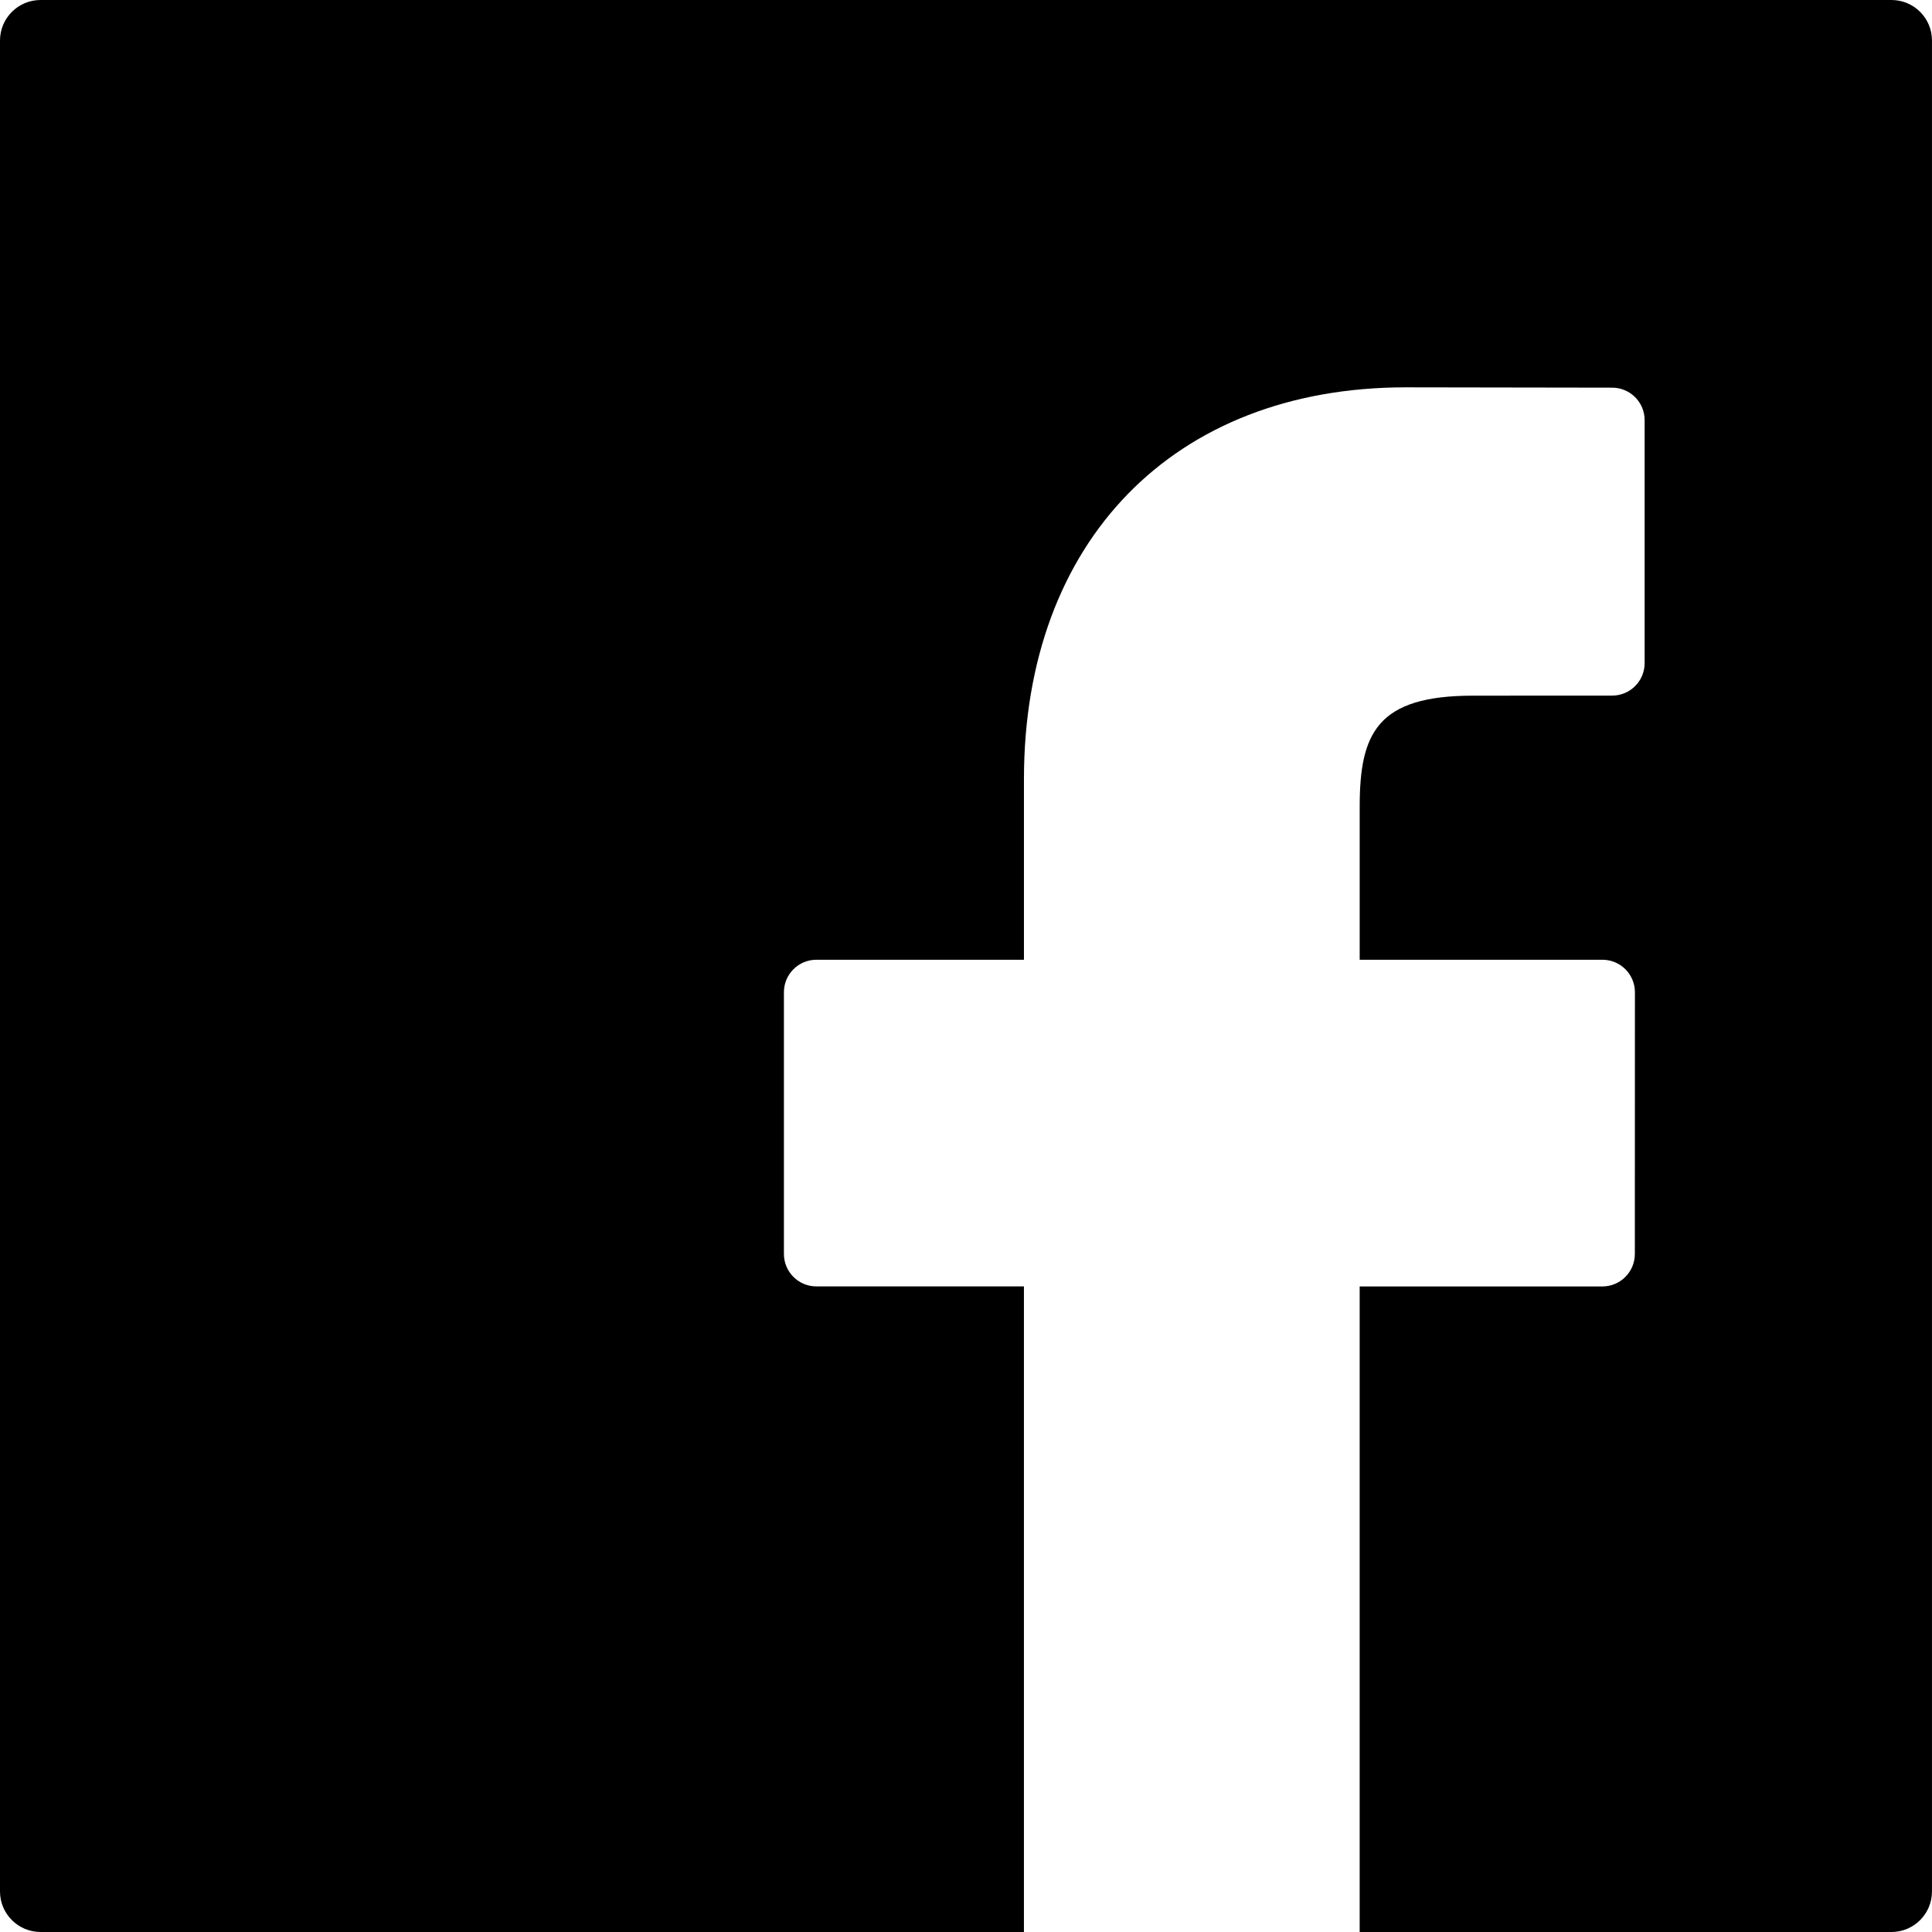
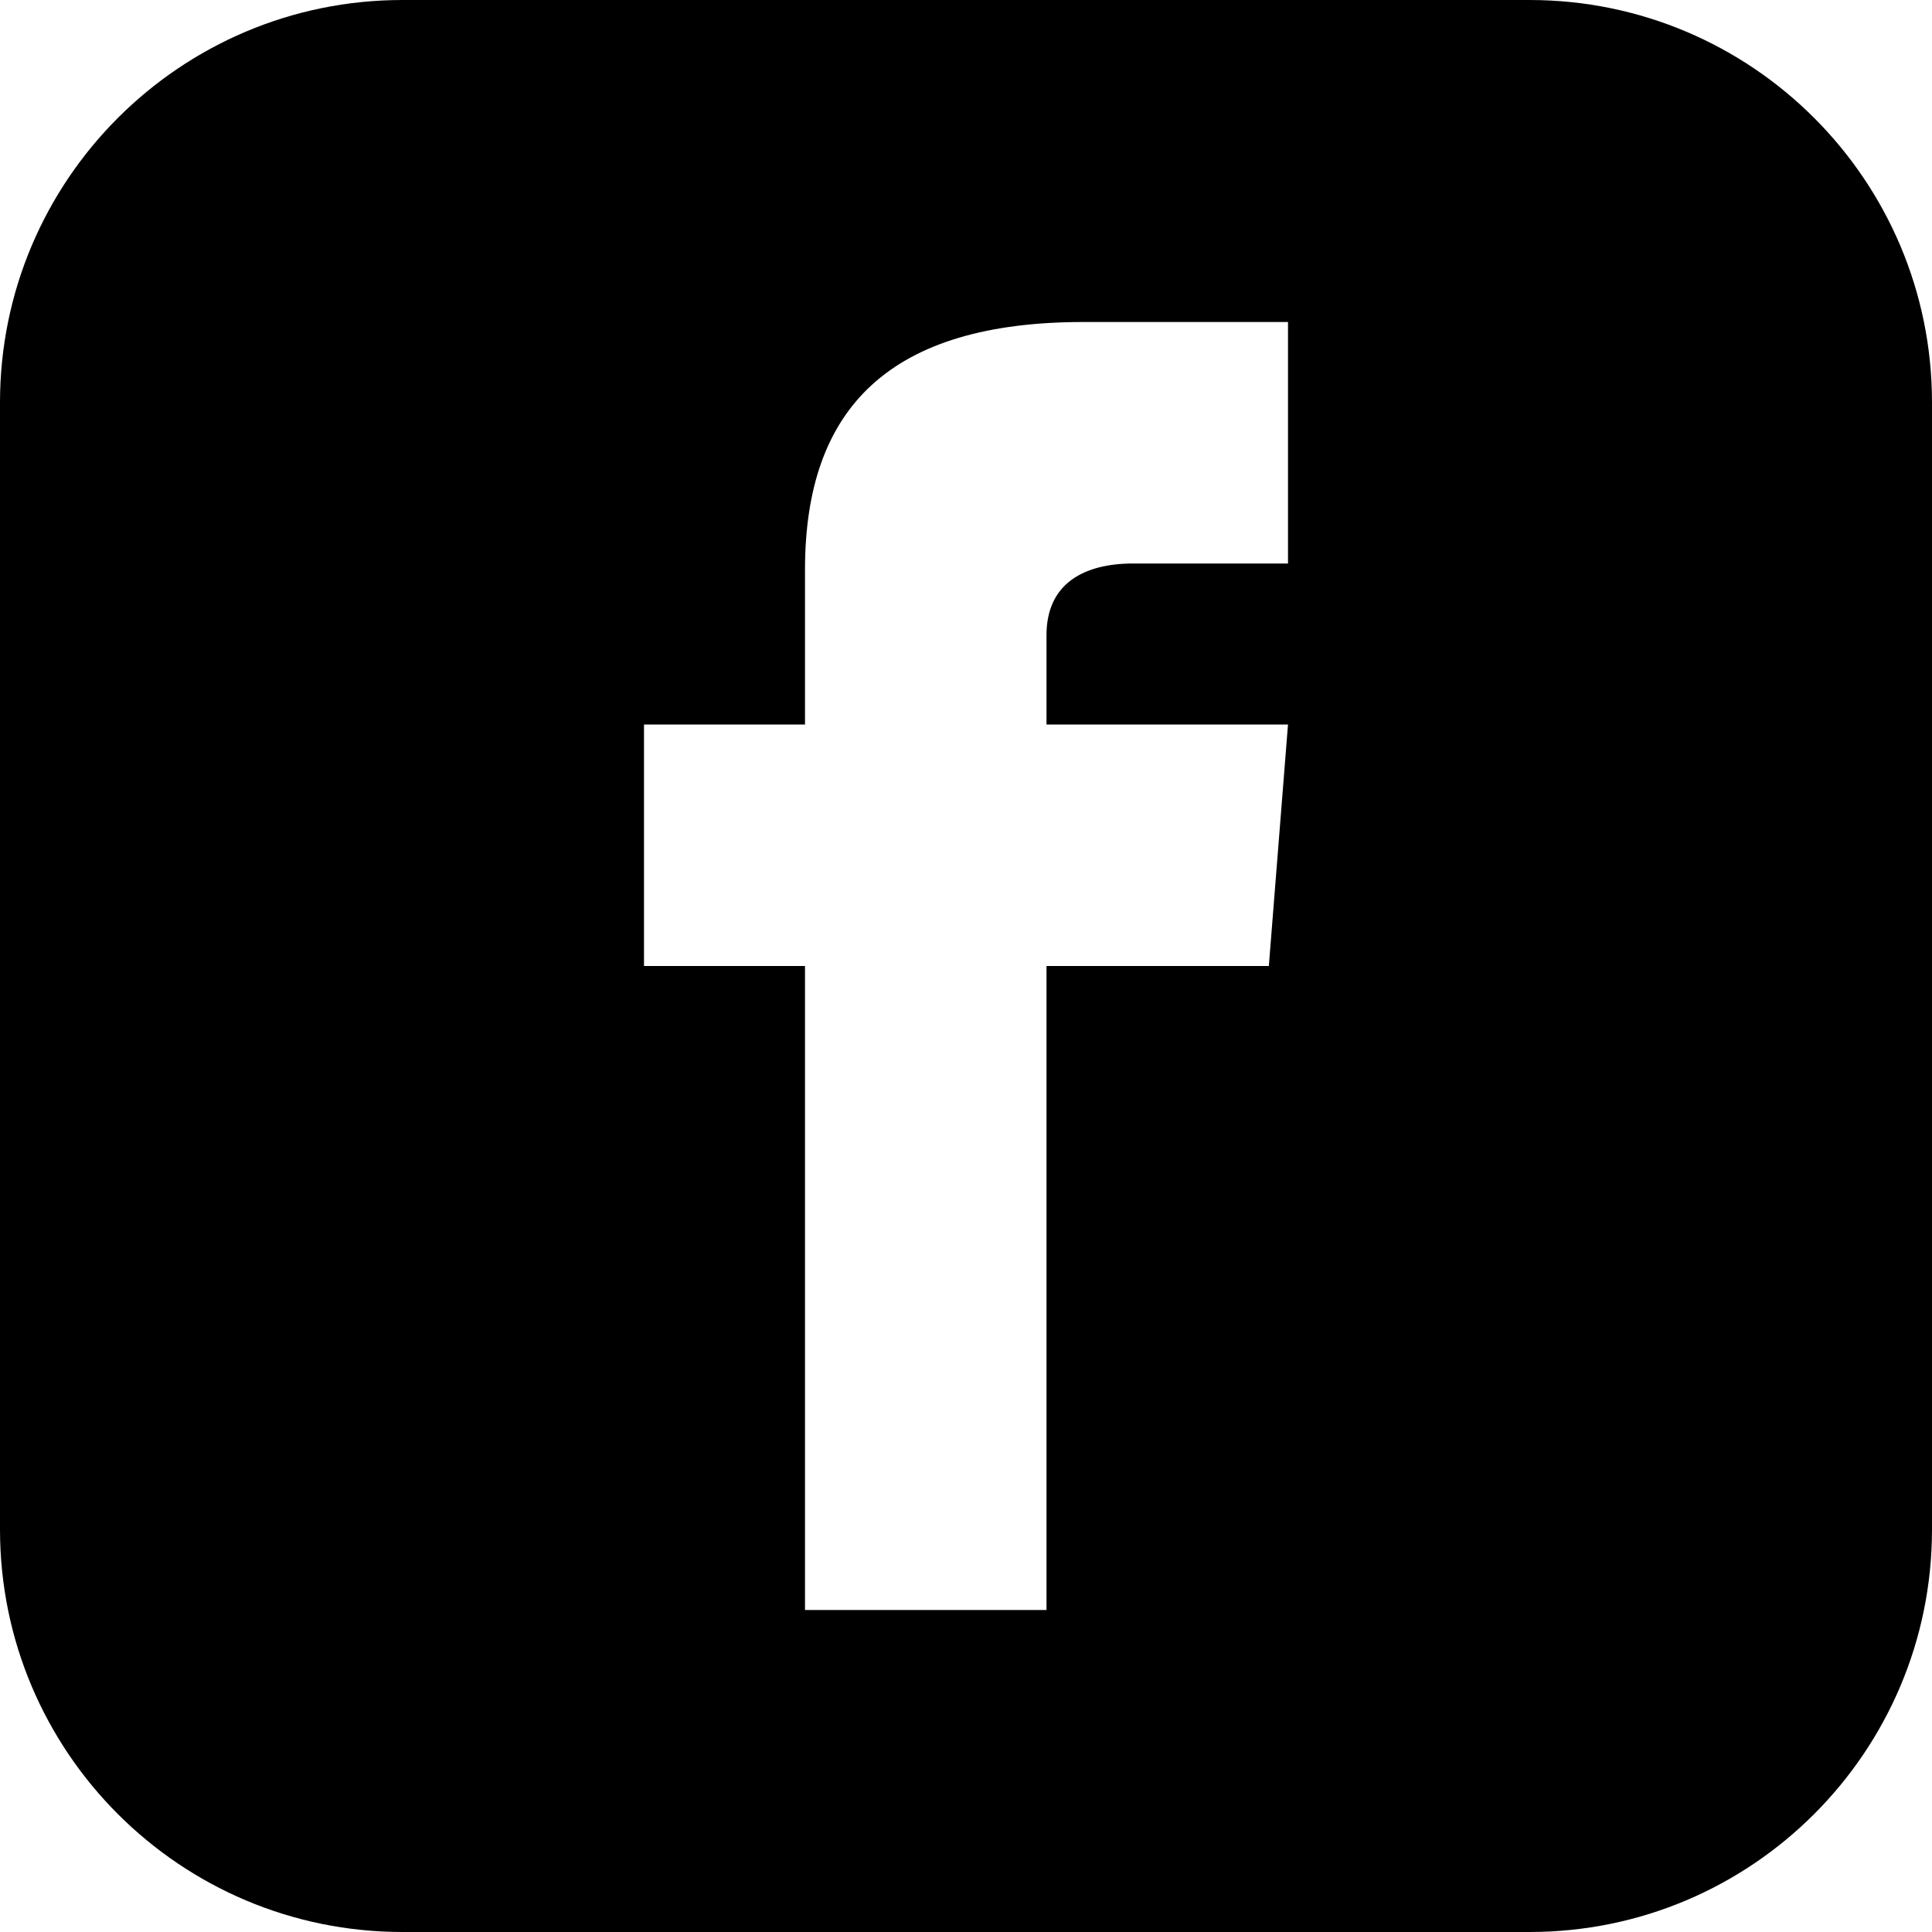
- <svg xmlns="http://www.w3.org/2000/svg" fill="#000000" version="1.1" id="Capa_1" width="800px" height="800px" viewBox="0 0 95.333 95.333" xml:space="preserve">
-   <g>
-     <path d="M93.333,0H2C0.896,0,0,0.896,0,2v91.332c0,1.104,0.896,2,2,2h48.525V63.477H40.284c-0.885,0-1.602-0.717-1.602-1.602   V48.961c0-0.885,0.717-1.603,1.602-1.603h10.242v-8.913c0-11.744,7.395-19.332,18.839-19.332l10.188,0.016   c0.883,0.001,1.6,0.718,1.6,1.602v11.991c0,0.885-0.717,1.602-1.602,1.602l-6.863,0.003c-4.729,0-5.595,1.844-5.595,5.475v7.556   h11.979c0.425,0,0.832,0.169,1.133,0.47c0.3,0.301,0.469,0.708,0.469,1.133L80.67,61.876c0,0.885-0.717,1.603-1.602,1.603H67.092   v31.854h26.24c1.104,0,2-0.896,2-2V2C95.333,0.895,94.438,0,93.333,0z" />
-   </g>
+ <svg xmlns="http://www.w3.org/2000/svg" width="24" height="24" viewBox="0 0 24 24">
+   <path d="M19 0h-14c-2.761 0-5 2.239-5 5v14c0 2.761 2.239 5 5 5h14c2.762 0 5-2.239 5-5v-14c0-2.761-2.238-5-5-5zm-3 7h-1.924c-.615 0-1.076.252-1.076.889v1.111h3l-.238 3h-2.762v8h-3v-8h-2v-3h2v-1.923c0-2.022 1.064-3.077 3.461-3.077h2.539v3z" />
</svg>
